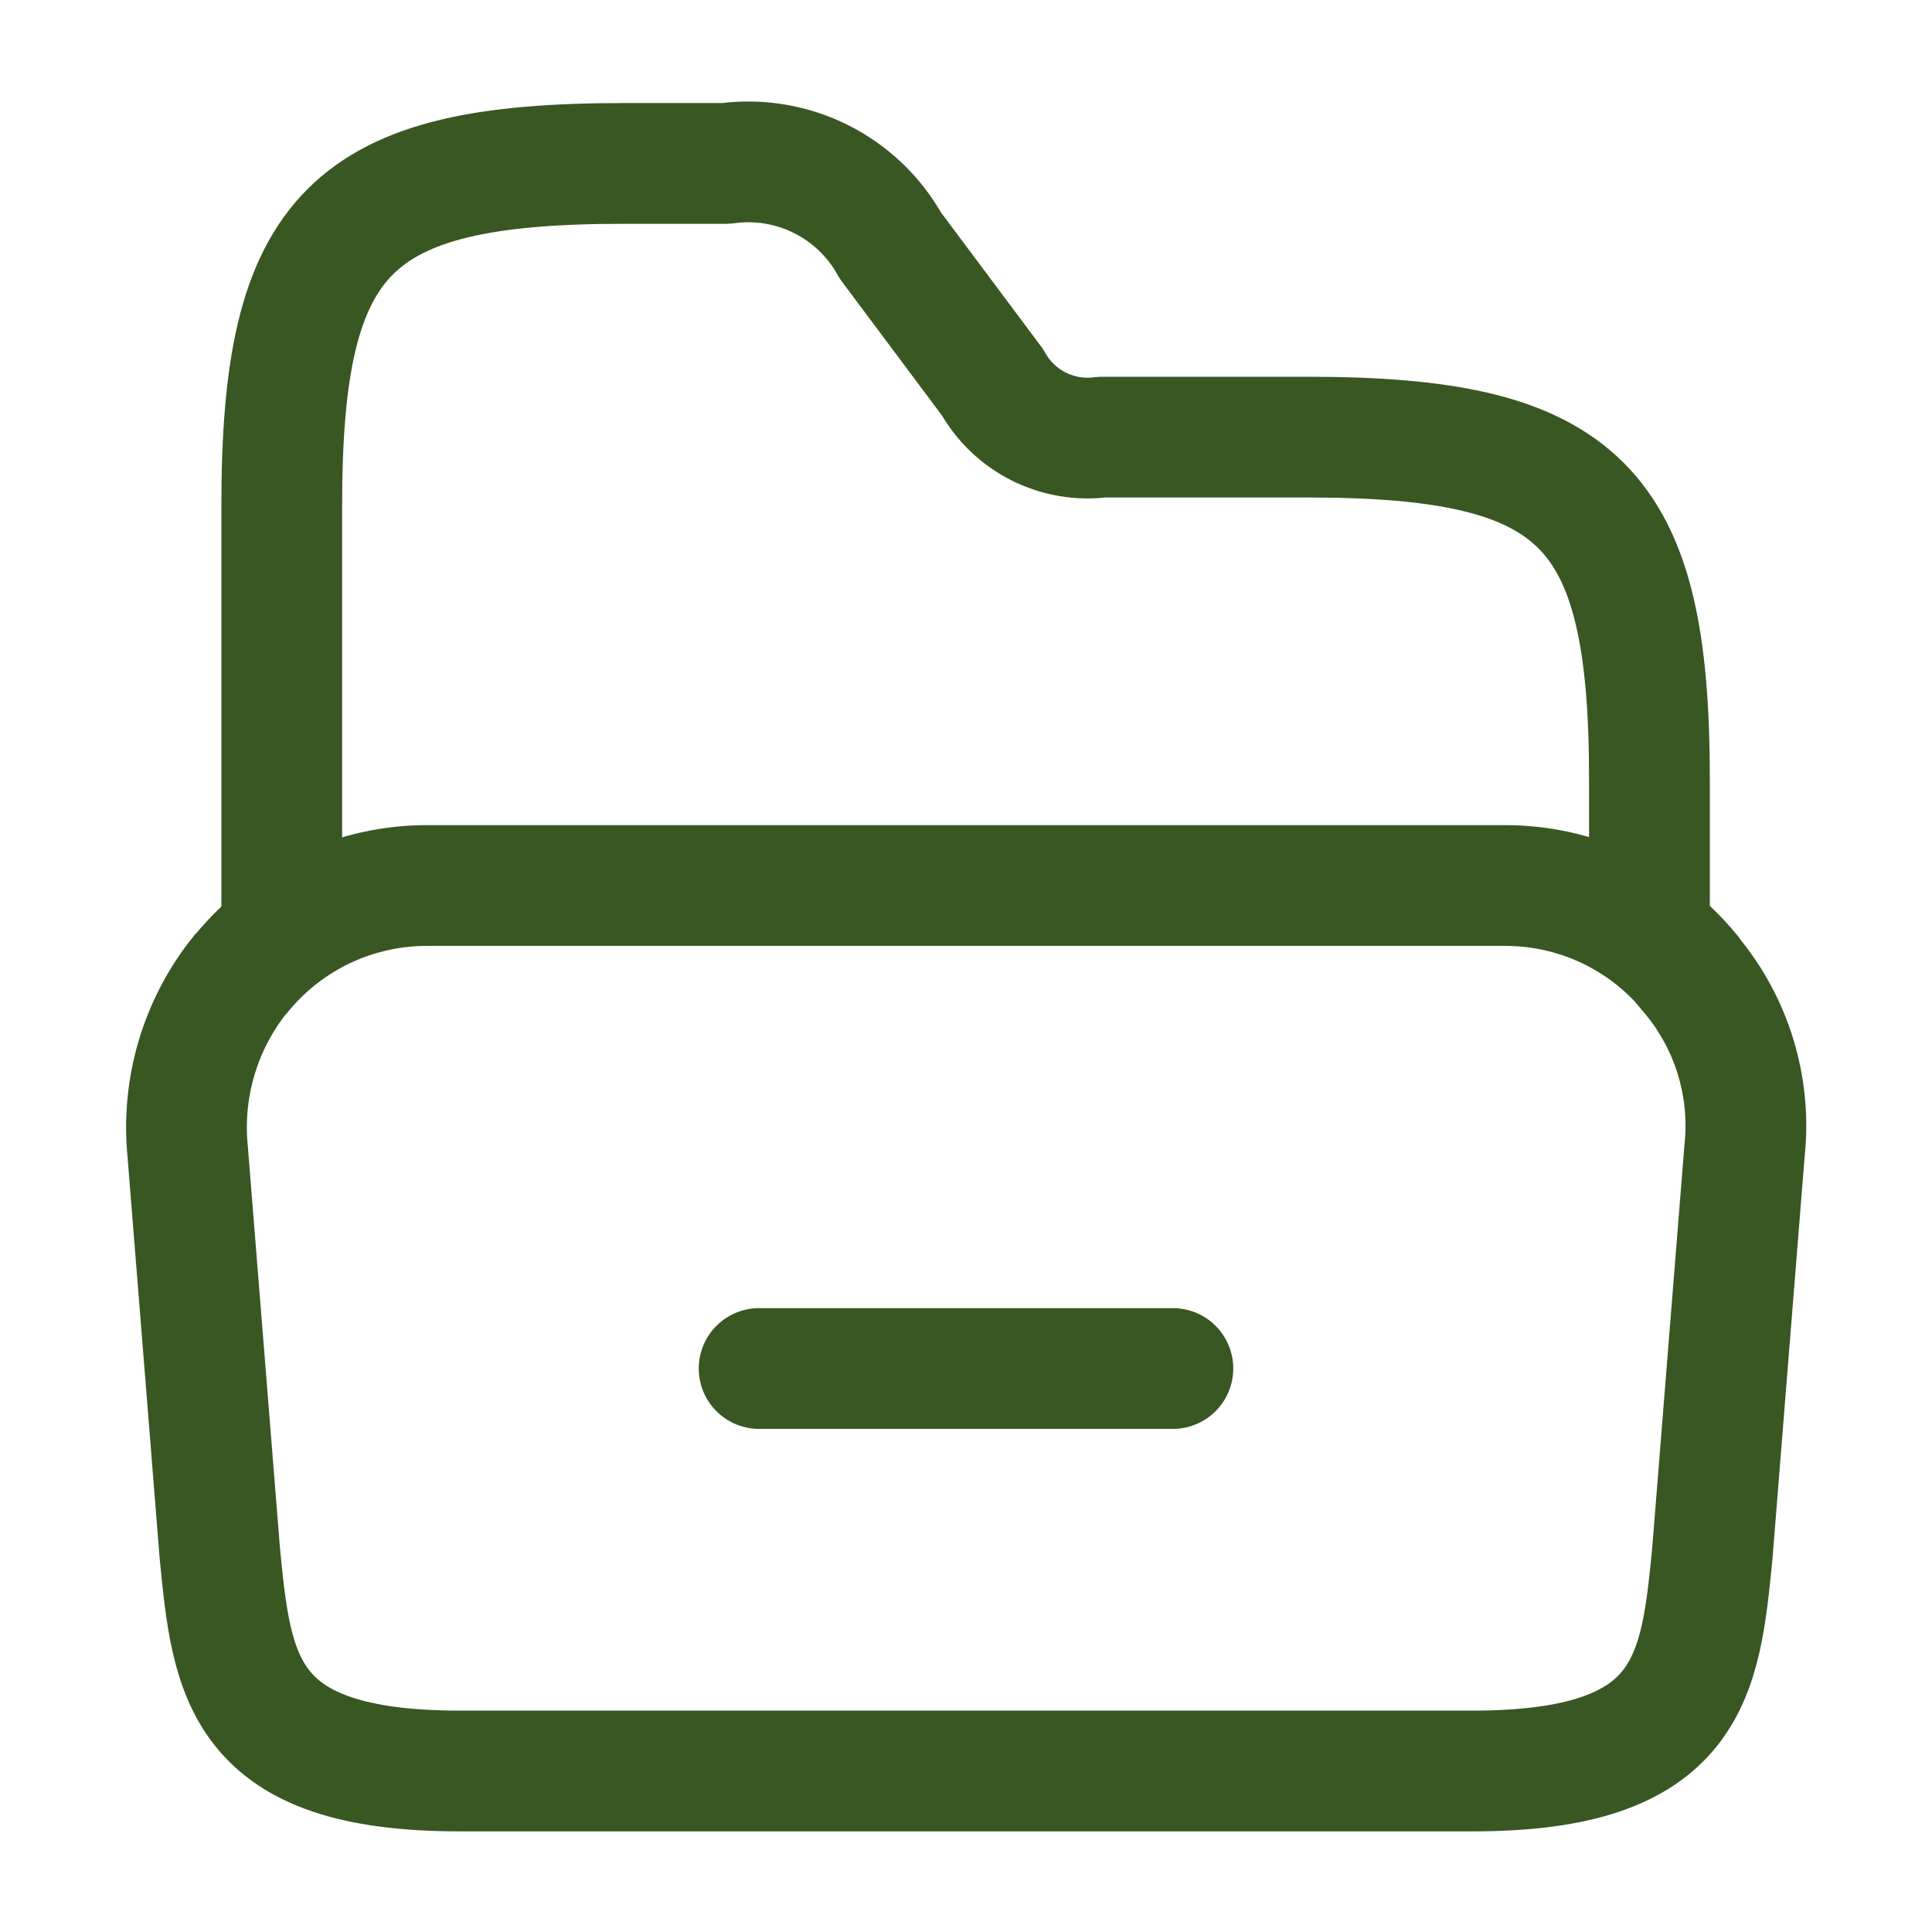
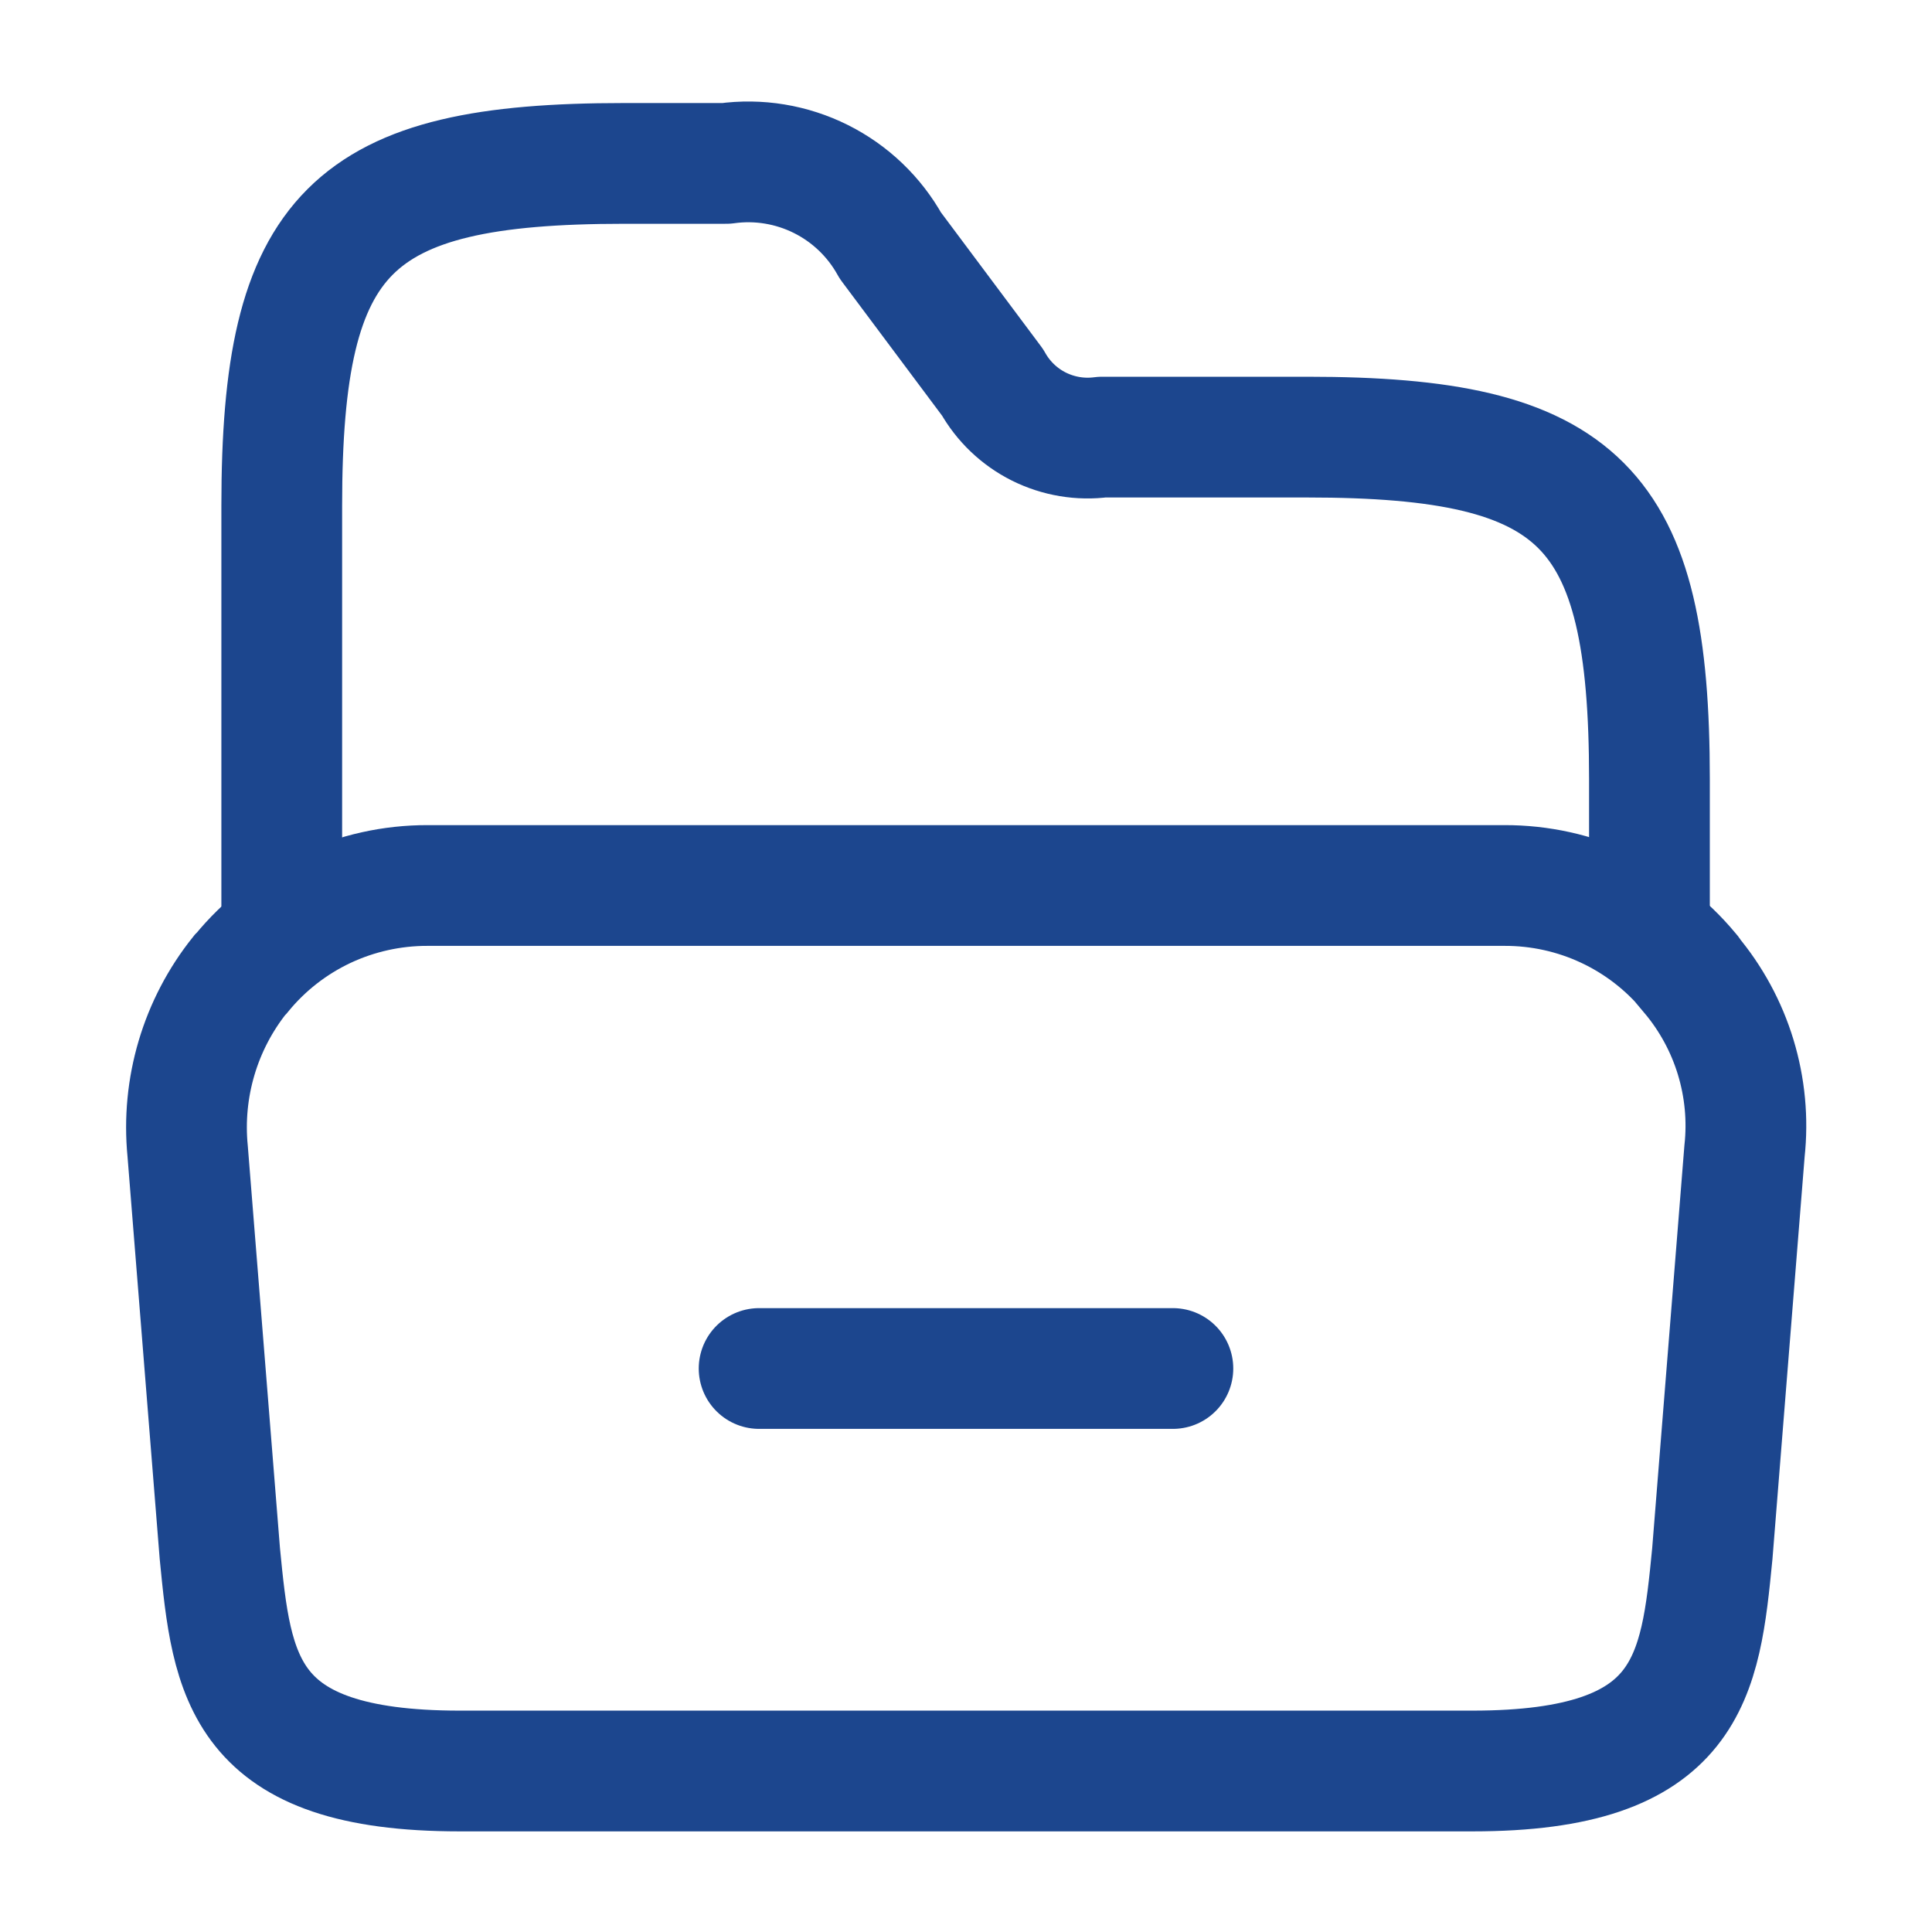
<svg xmlns="http://www.w3.org/2000/svg" width="24" height="24" viewBox="0 0 24 24" fill="none">
  <g id="folder-open">
-     <path id="Vector" d="M21.671 14.3L21.271 19.3C21.121 20.83 21.001 22 18.291 22H5.711C3.001 22 2.881 20.83 2.731 19.3L2.331 14.3C2.254 13.513 2.487 12.727 2.981 12.11L3.001 12.09C3.281 11.748 3.633 11.473 4.033 11.284C4.433 11.096 4.869 10.999 5.311 11H18.691C19.128 10.999 19.56 11.094 19.956 11.279C20.352 11.464 20.702 11.734 20.981 12.07C20.991 12.08 21.001 12.09 21.001 12.1C21.255 12.402 21.446 12.753 21.561 13.131C21.676 13.509 21.714 13.907 21.671 14.3Z" stroke="#385723" stroke-width="1.5" />
-     <path id="Vector_2" d="M3.5 11.43V6.28C3.5 2.88 4.35 2.03 7.75 2.03H9.02C9.423 1.974 9.834 2.042 10.198 2.224C10.562 2.406 10.863 2.694 11.06 3.05L12.33 4.75C12.462 4.986 12.663 5.178 12.905 5.299C13.148 5.42 13.421 5.466 13.69 5.43H16.24C19.64 5.43 20.49 6.28 20.49 9.68V11.47" stroke="#385723" stroke-width="1.5" stroke-linecap="round" stroke-linejoin="round" />
-     <path id="Vector_3" d="M9.43 17H14.57" stroke="#385723" stroke-width="1.5" stroke-linecap="round" stroke-linejoin="round" />
+     <path id="Vector" d="M21.671 14.3L21.271 19.3C21.121 20.83 21.001 22 18.291 22H5.711C3.001 22 2.881 20.83 2.731 19.3L2.331 14.3C2.254 13.513 2.487 12.727 2.981 12.11L3.001 12.09C3.281 11.748 3.633 11.473 4.033 11.284C4.433 11.096 4.869 10.999 5.311 11H18.691C19.128 10.999 19.56 11.094 19.956 11.279C20.352 11.464 20.702 11.734 20.981 12.07C20.991 12.08 21.001 12.09 21.001 12.1C21.255 12.402 21.446 12.753 21.561 13.131C21.676 13.509 21.714 13.907 21.671 14.3Z" stroke="#1C468E" stroke-width="1.5" />
+     <path id="Vector_2" d="M3.5 11.43V6.28C3.5 2.88 4.35 2.03 7.75 2.03H9.02C9.423 1.974 9.834 2.042 10.198 2.224C10.562 2.406 10.863 2.694 11.06 3.05L12.33 4.75C12.462 4.986 12.663 5.178 12.905 5.299C13.148 5.42 13.421 5.466 13.69 5.43H16.24C19.64 5.43 20.49 6.28 20.49 9.68V11.47" stroke="#1C468E" stroke-width="1.5" stroke-linecap="round" stroke-linejoin="round" />
+     <path id="Vector_3" d="M9.43 17H14.57" stroke="#1C468E" stroke-width="1.5" stroke-linecap="round" stroke-linejoin="round" />
  </g>
</svg>
